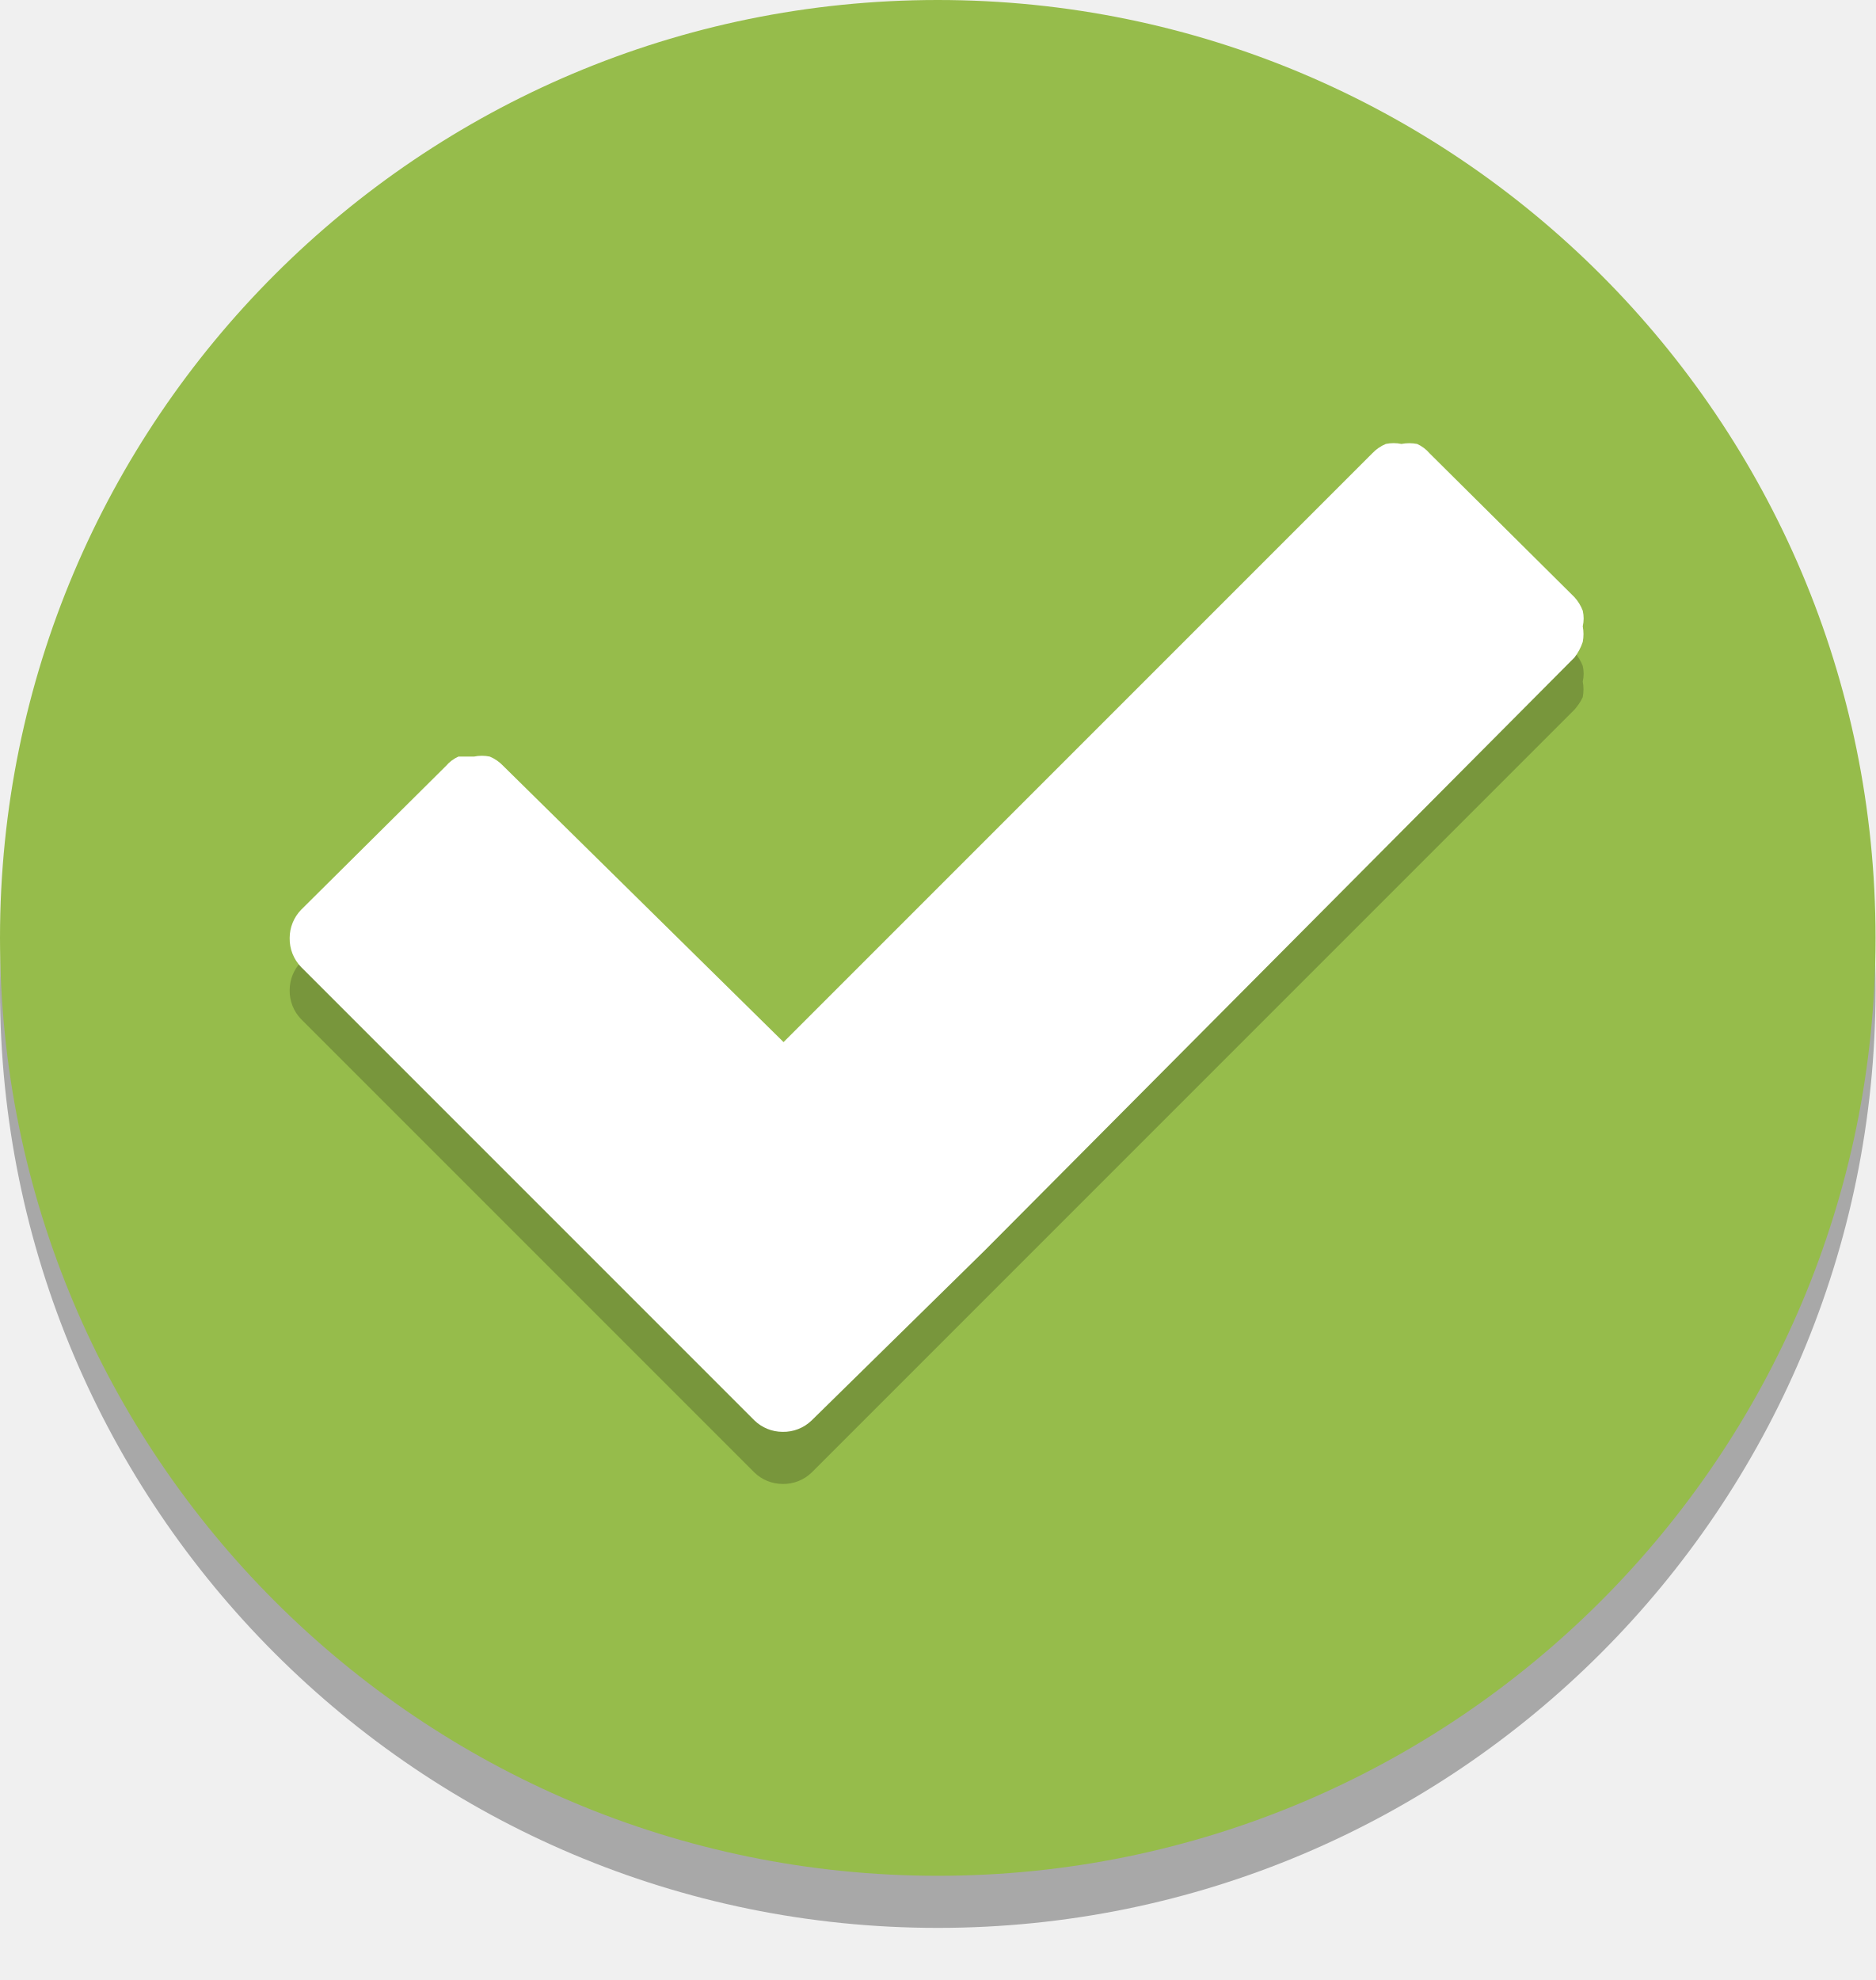
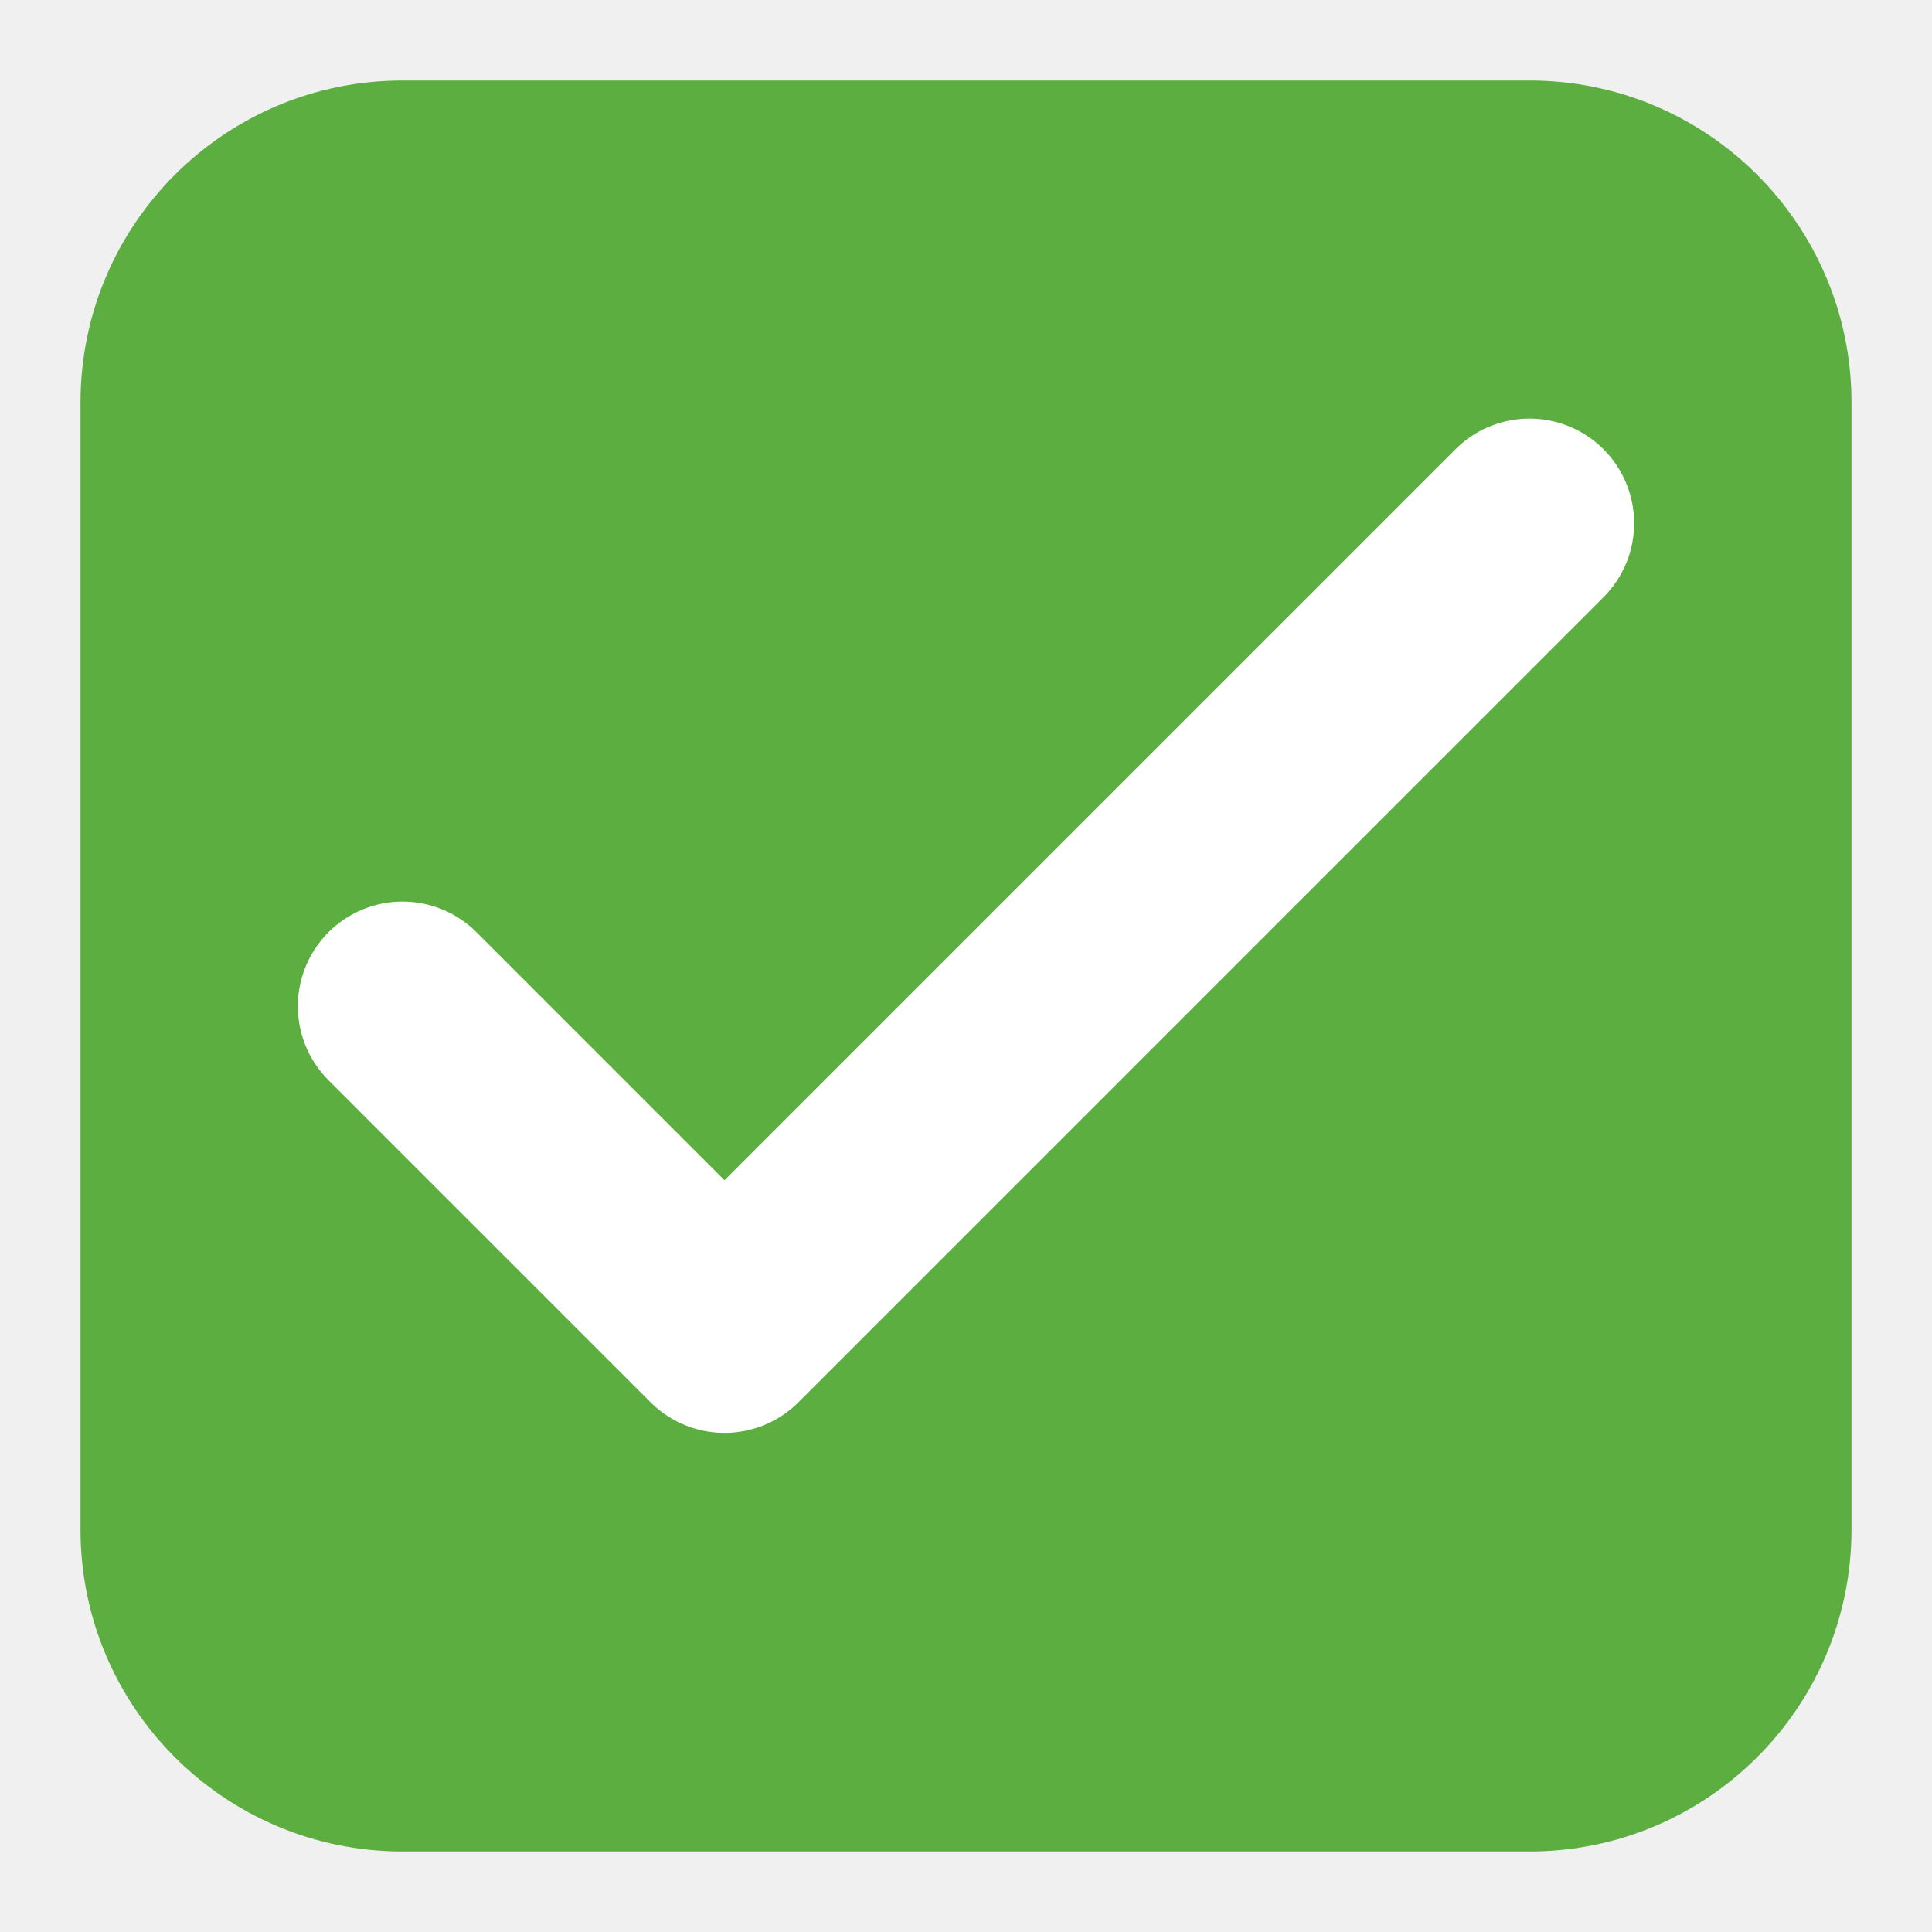
- <svg xmlns="http://www.w3.org/2000/svg" class="" width="100%" height="100%" viewBox="0 0 18 19">
-   <g id="correct">
-     <g>
-       <path class="icon-shadow" opacity="0.3" d="M9,.5a9,9,0,1,0,9,9A9,9,0,0,0,9,.5Z" />
-       <path class="icon-background" fill="#96bc4b" d="M9,0a9,9,0,1,0,9,9A9,9,0,0,0,9,0Z" />
-     </g>
-     <g>
-       <path class="icon-component-shadow" opacity="0.2" d="M15.11,6.81,9.45,12.47,7.79,14.13a.39.39,0,0,1-.28.11.39.39,0,0,1-.27-.11L2.89,9.78a.39.39,0,0,1-.11-.28.39.39,0,0,1,.11-.27L4.28,7.85a.34.34,0,0,1,.12-.09l.15,0a.37.37,0,0,1,.15,0,.38.38,0,0,1,.13.09l2.69,2.68,5.65-5.65a.38.38,0,0,1,.13-.09.37.37,0,0,1,.15,0,.4.4,0,0,1,.15,0,.34.34,0,0,1,.12.09l1.39,1.38a.41.41,0,0,1,.08.13.33.33,0,0,1,0,.15.4.4,0,0,1,0,.15A.5.5,0,0,1,15.11,6.81Z" />
-       <path class="icon-component" fill="#fff" d="M15.11,6.31,9.45,12,7.79,13.63a.39.39,0,0,1-.28.11.39.39,0,0,1-.27-.11L2.89,9.28A.39.39,0,0,1,2.78,9a.39.39,0,0,1,.11-.27L4.28,7.35a.34.34,0,0,1,.12-.09l.15,0a.37.37,0,0,1,.15,0,.38.38,0,0,1,.13.09L7.52,10l5.65-5.65a.38.38,0,0,1,.13-.09.37.37,0,0,1,.15,0,.4.4,0,0,1,.15,0,.34.34,0,0,1,.12.09l1.39,1.38a.41.41,0,0,1,.08.13.33.33,0,0,1,0,.15.4.4,0,0,1,0,.15A.5.5,0,0,1,15.11,6.31Z" />
-     </g>
-   </g>
+ <svg xmlns="http://www.w3.org/2000/svg" width="100%" height="100%" viewBox="0 0 24 24" role="img" aria-label="Correct move">
+   <rect x="1" y="1" width="22" height="22" rx="4" ry="4" fill="#5BAE3F" />
+   <path d="M5 12.5l4 4 10-10" stroke="#FFFFFF" stroke-width="2.6" stroke-linejoin="round" stroke-linecap="round" fill="none" />
</svg>
